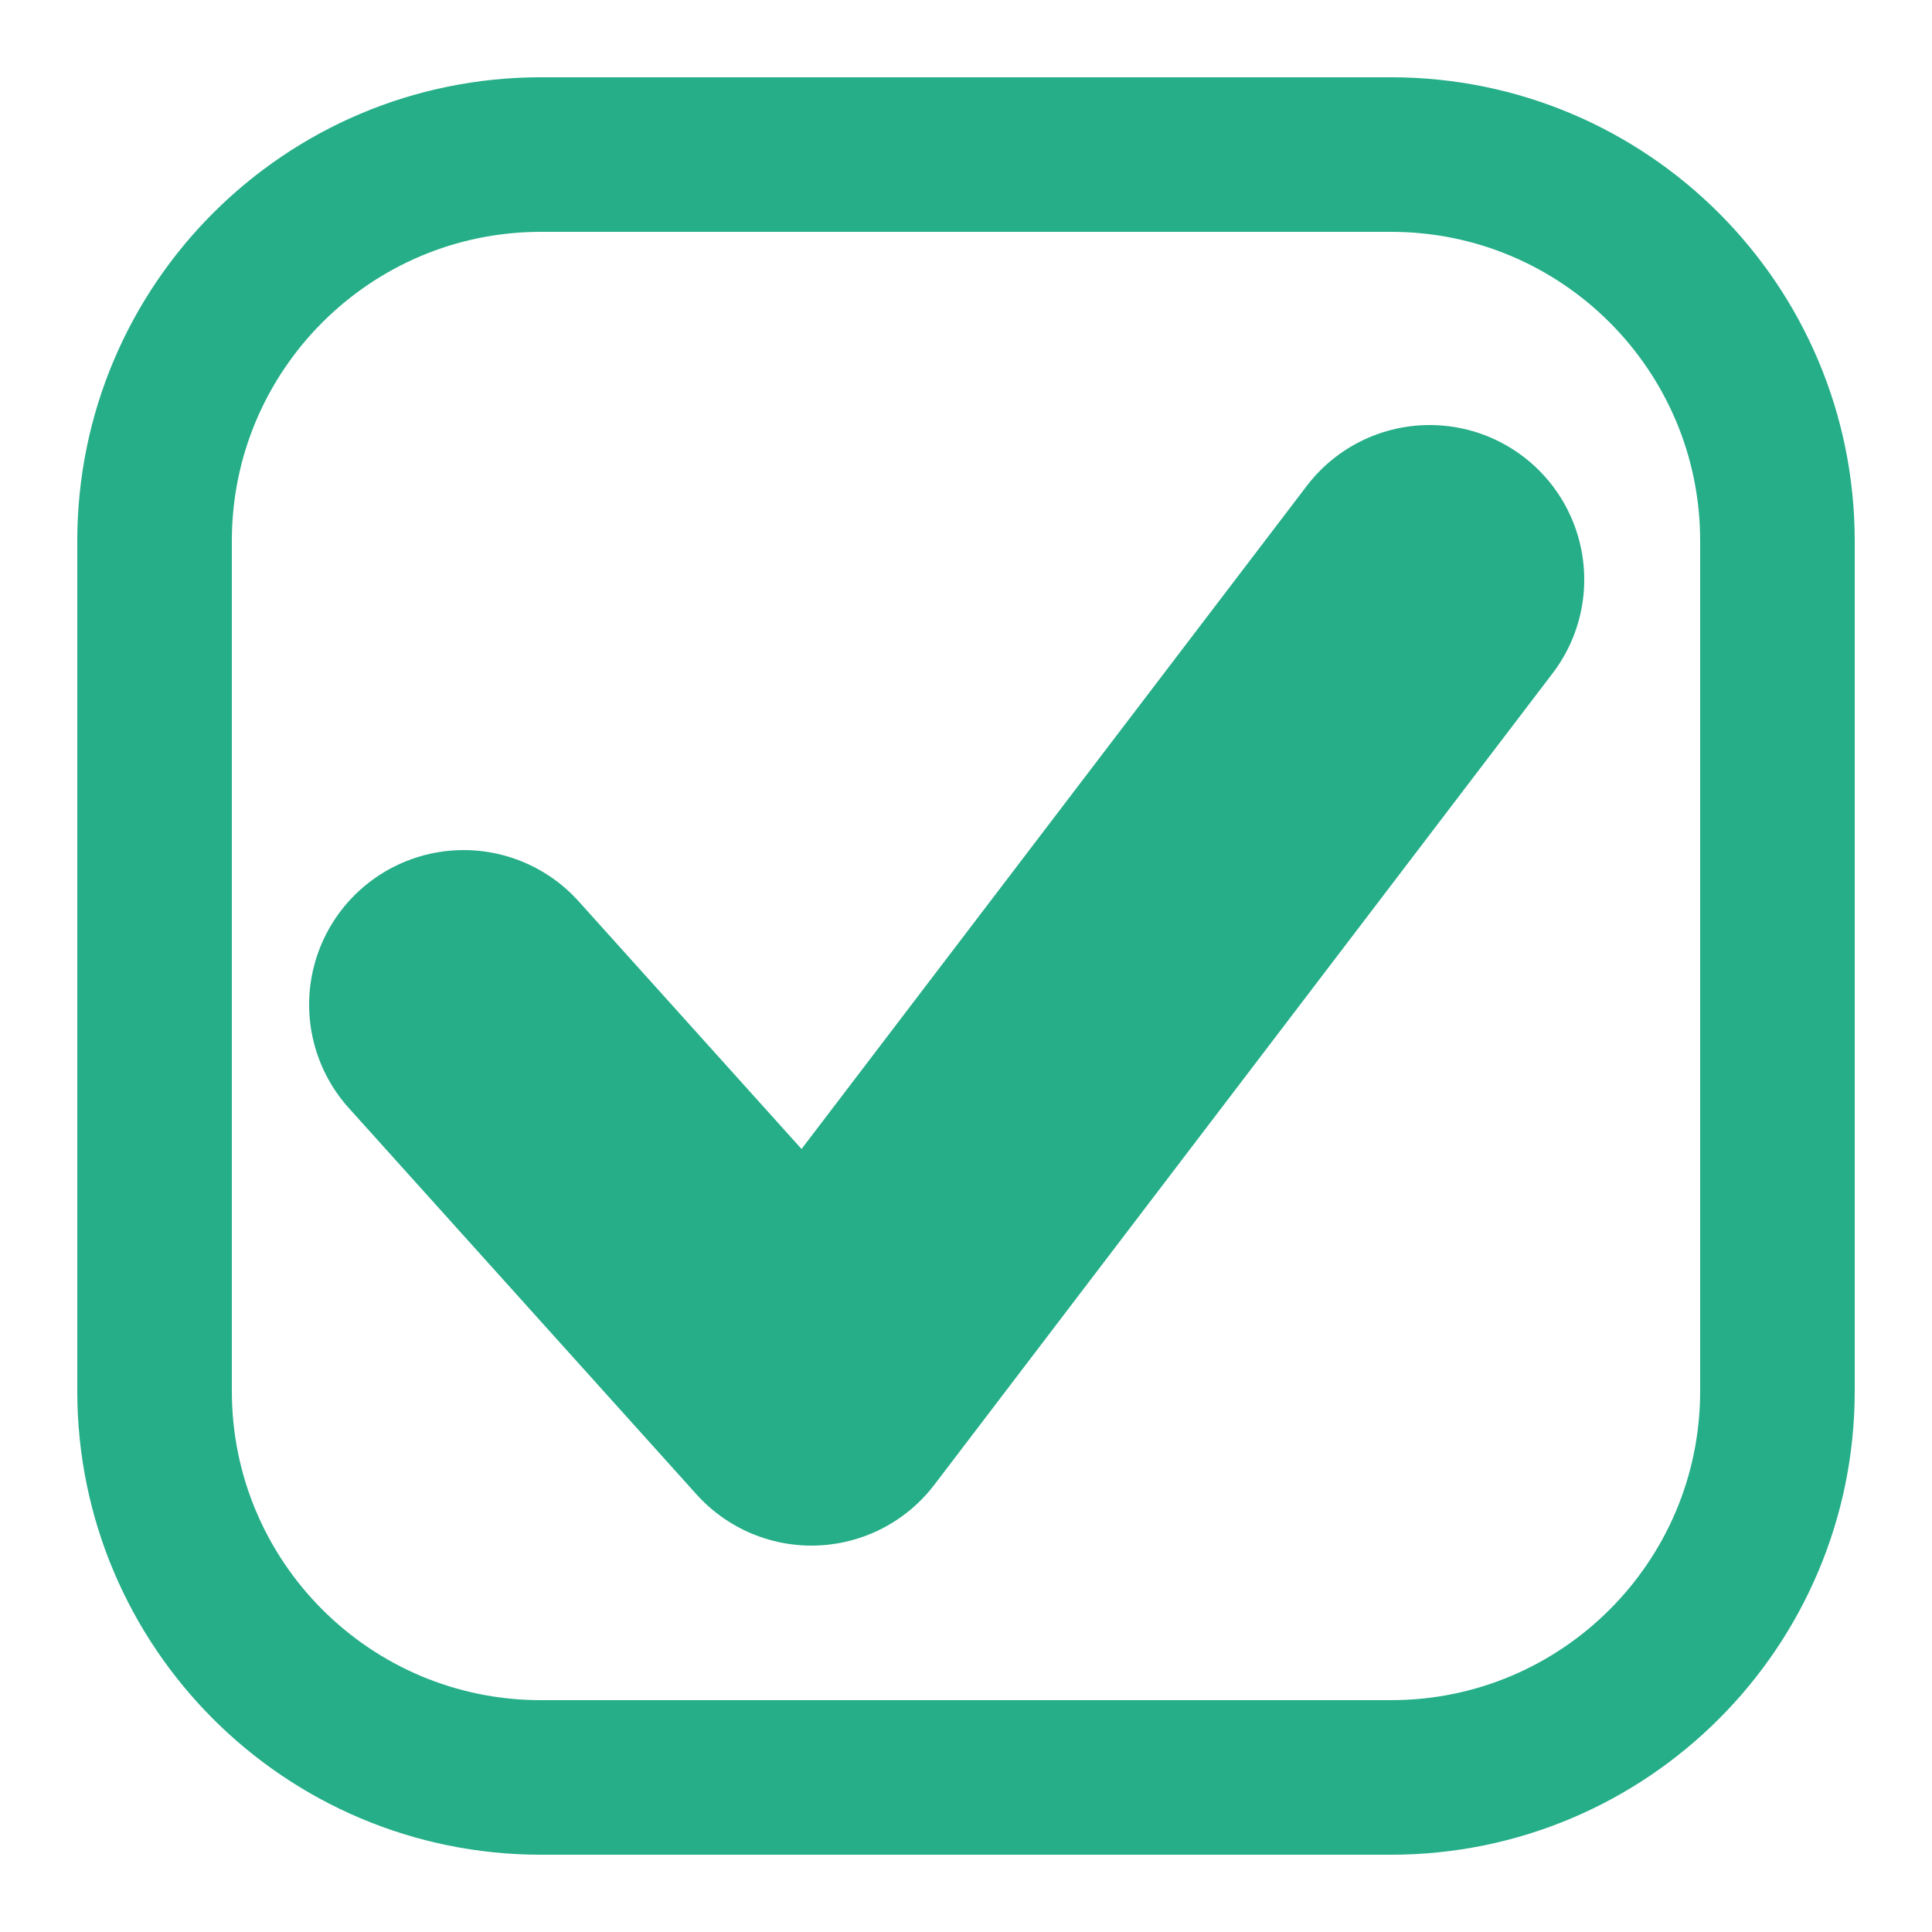
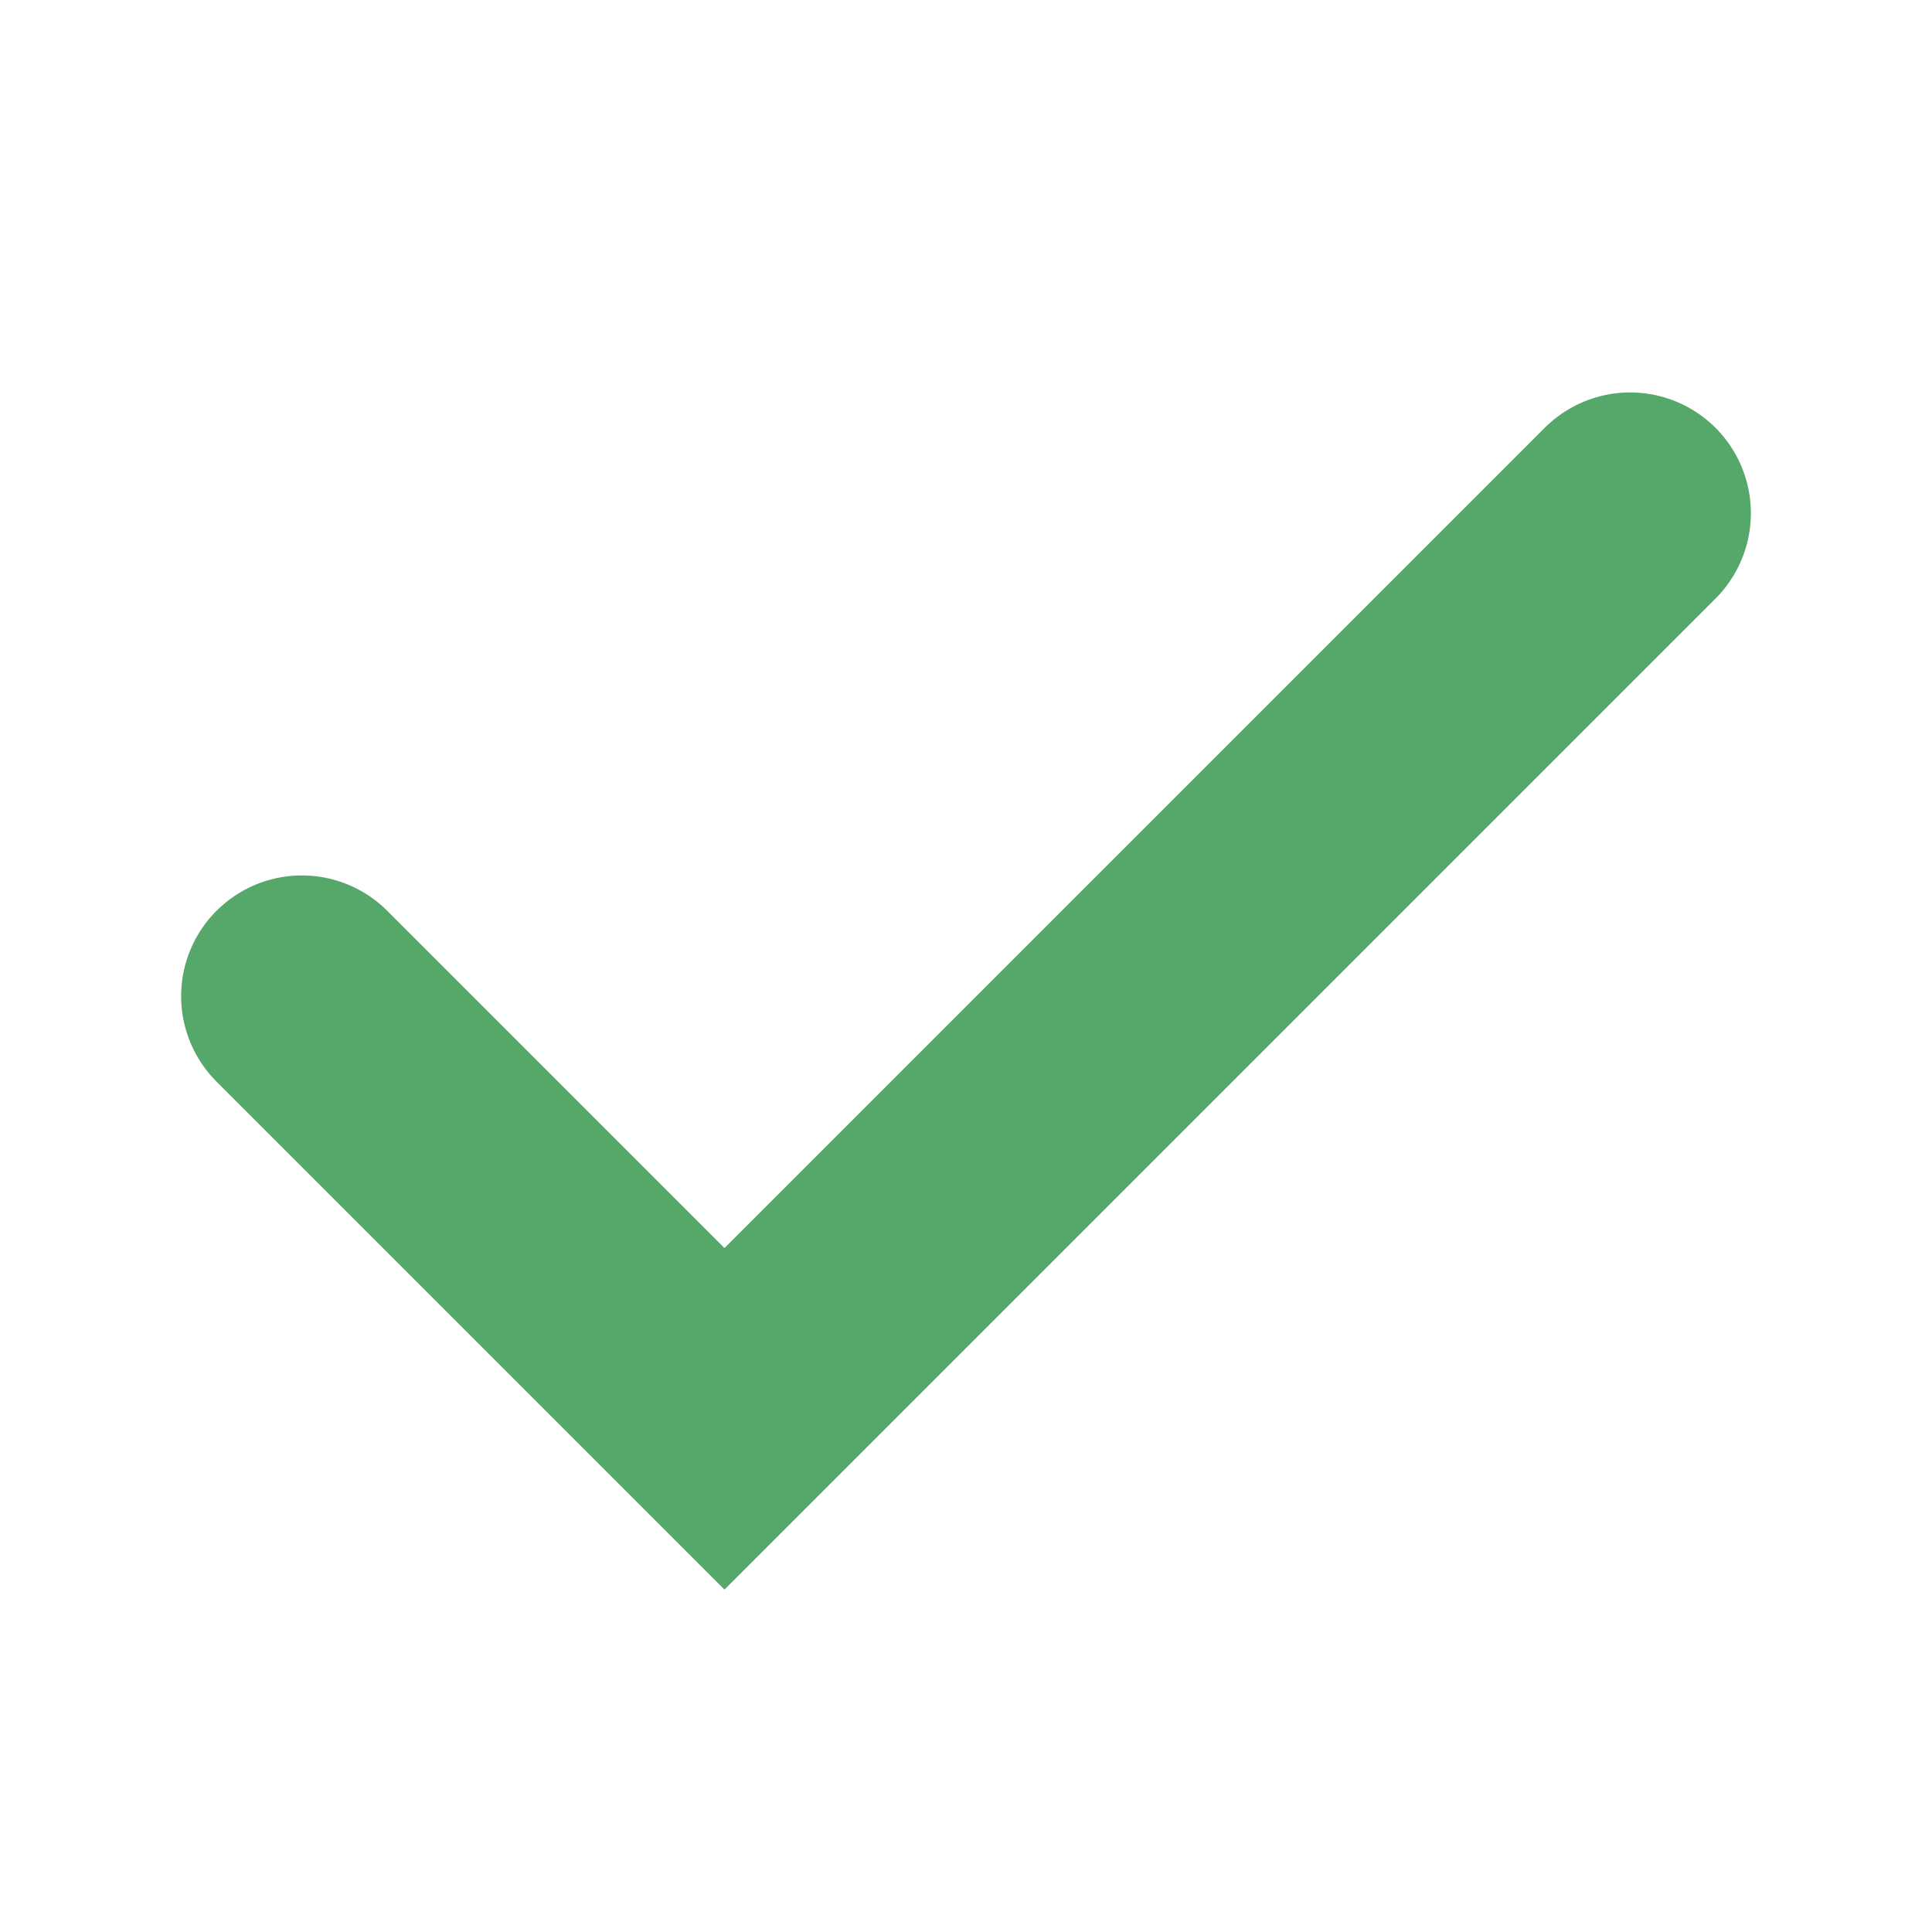
- <svg xmlns="http://www.w3.org/2000/svg" version="1.1" id="Capa_1" x="0px" y="0px" width="20px" height="20px" viewBox="0 0 50 50" style="enable-background:new 0 0 50 50;" xml:space="preserve">
-   <rect x="4" y="4" rx="10" ry="10" width="42" height="42" style="fill:none;stroke:#25AE88;stroke-width:4" />
-   <polyline style="fill:none;stroke:#25AE88;stroke-width:8;stroke-linecap:round;stroke-linejoin:round;stroke-miterlimit:10;" points="37,15 21,36 12,26 " />
+ <svg xmlns="http://www.w3.org/2000/svg" width="16" height="16" viewBox="0 0 16 16" fill="none">
+   <path d="M2.5 8.25L6 11.75L13.5 4.25" stroke="#55A76A" stroke-width="2" stroke-linecap="round" />
</svg>
